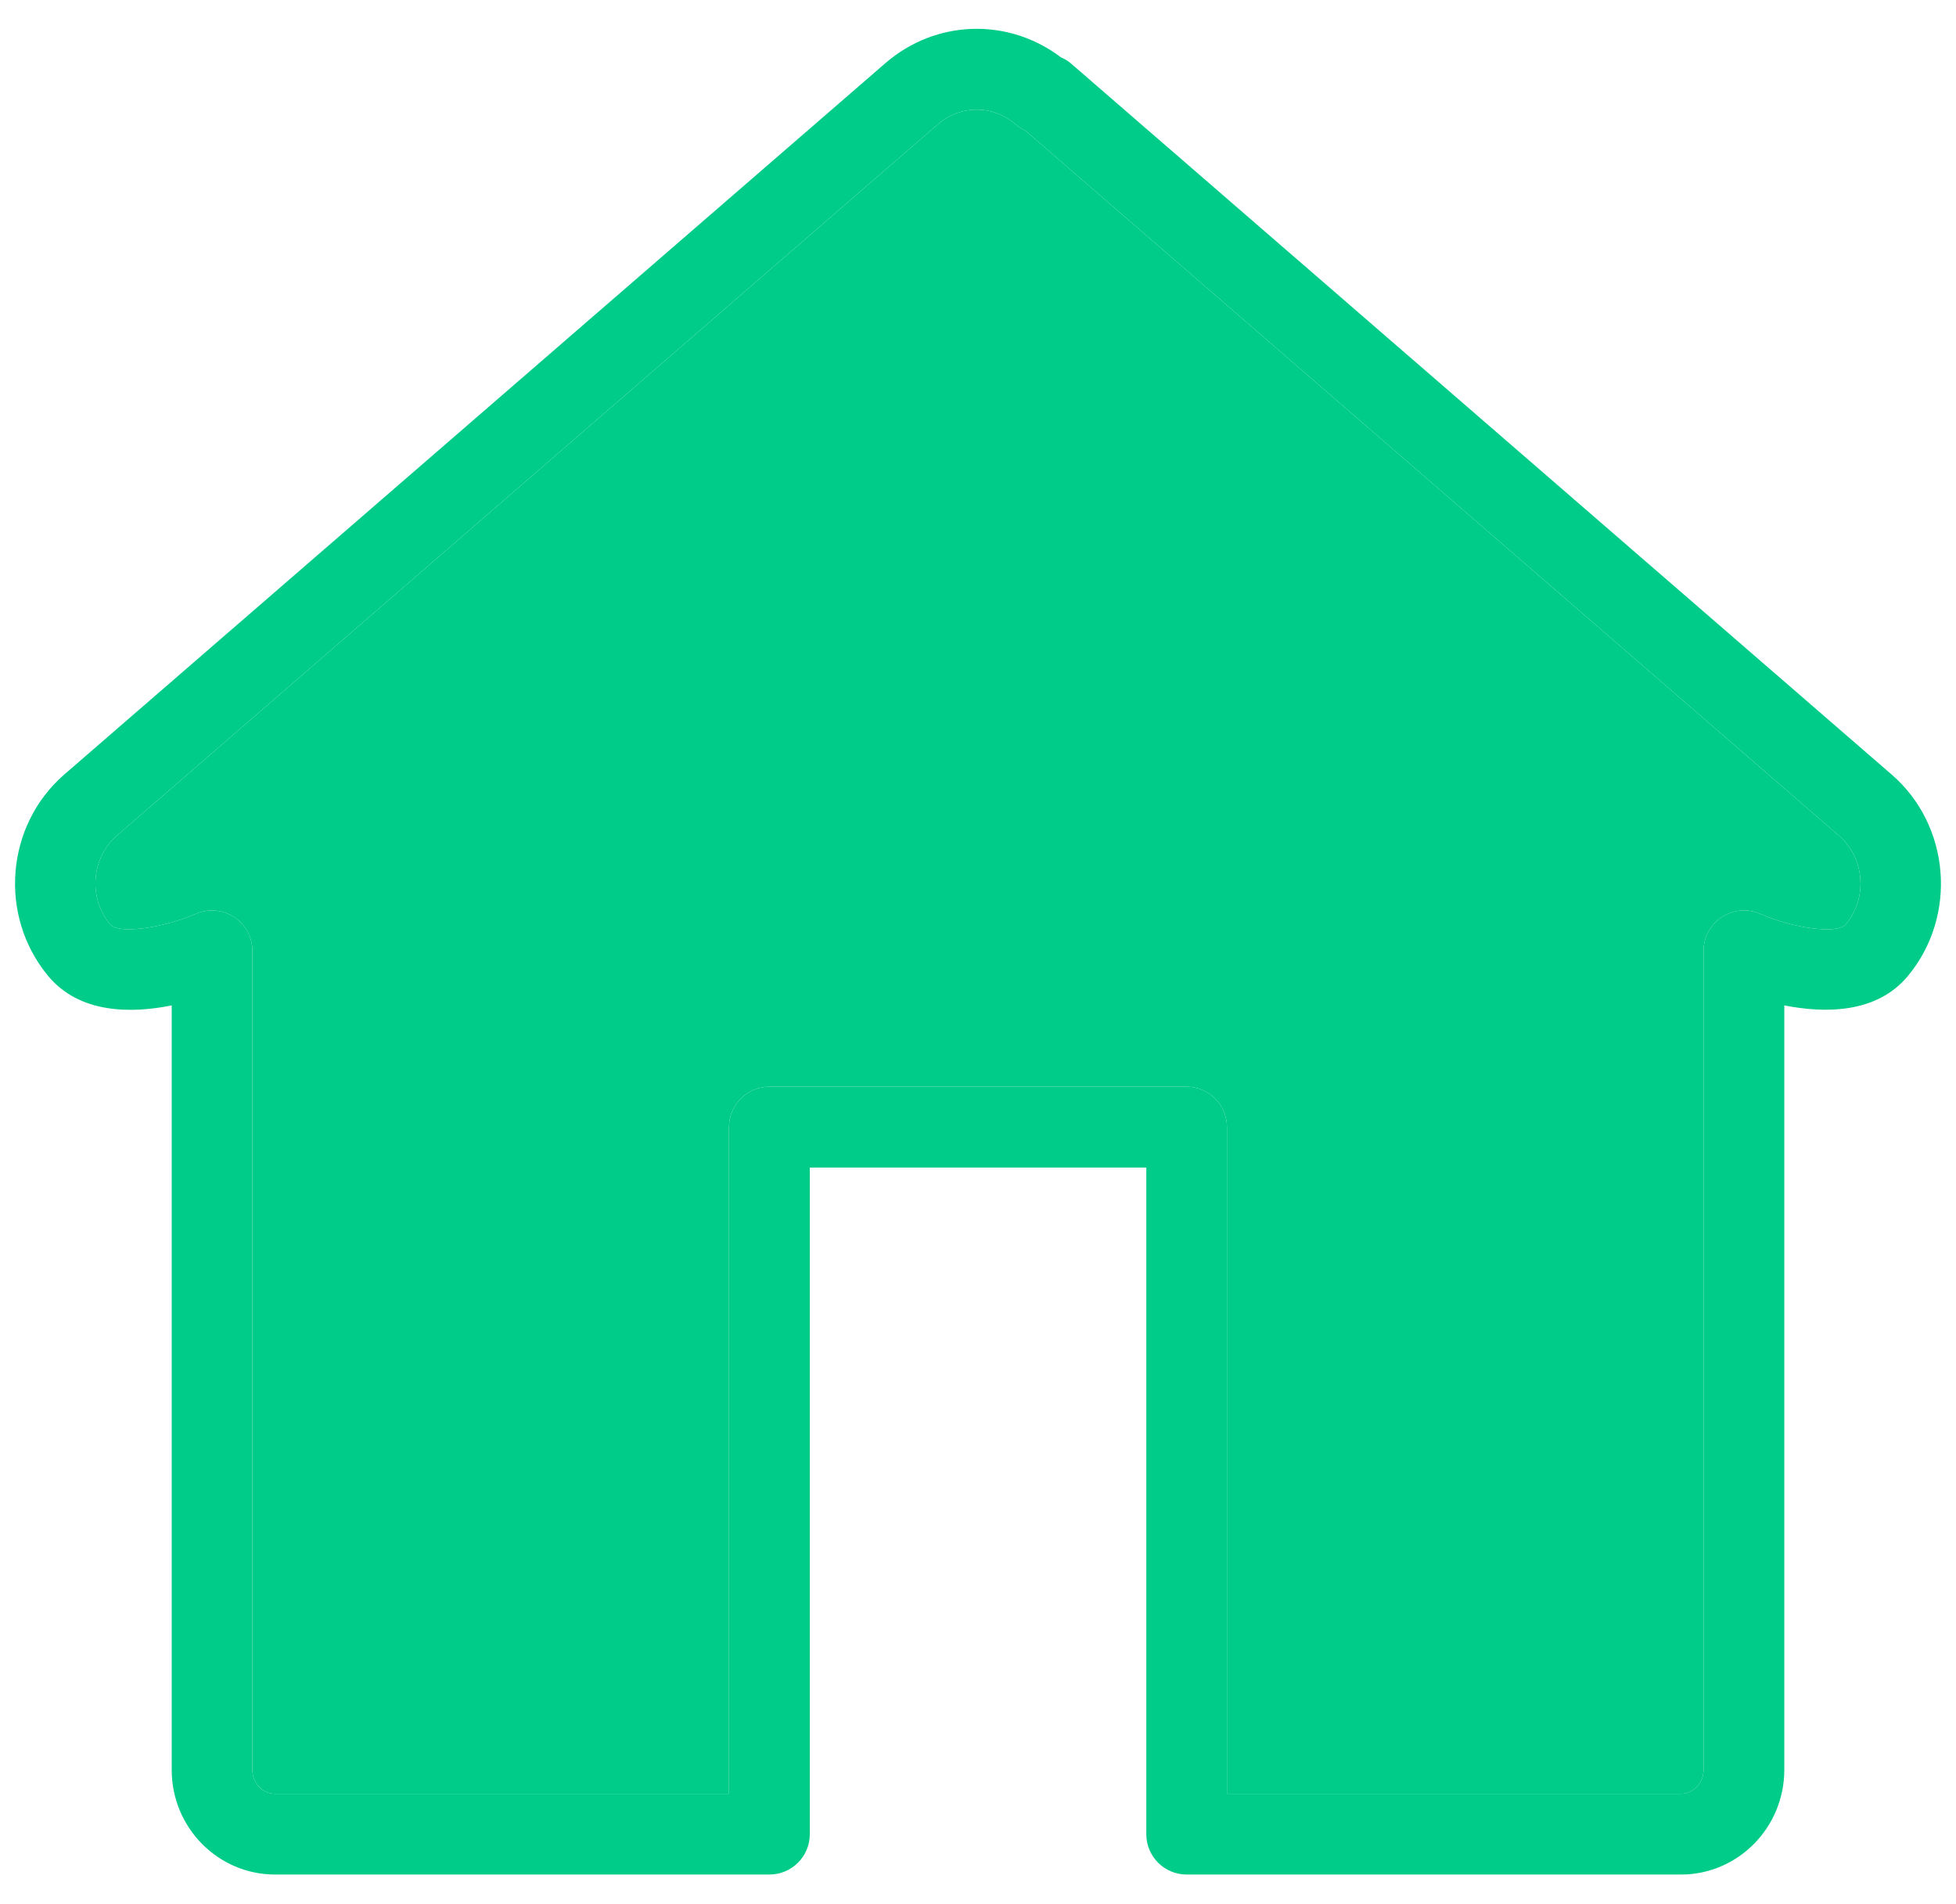
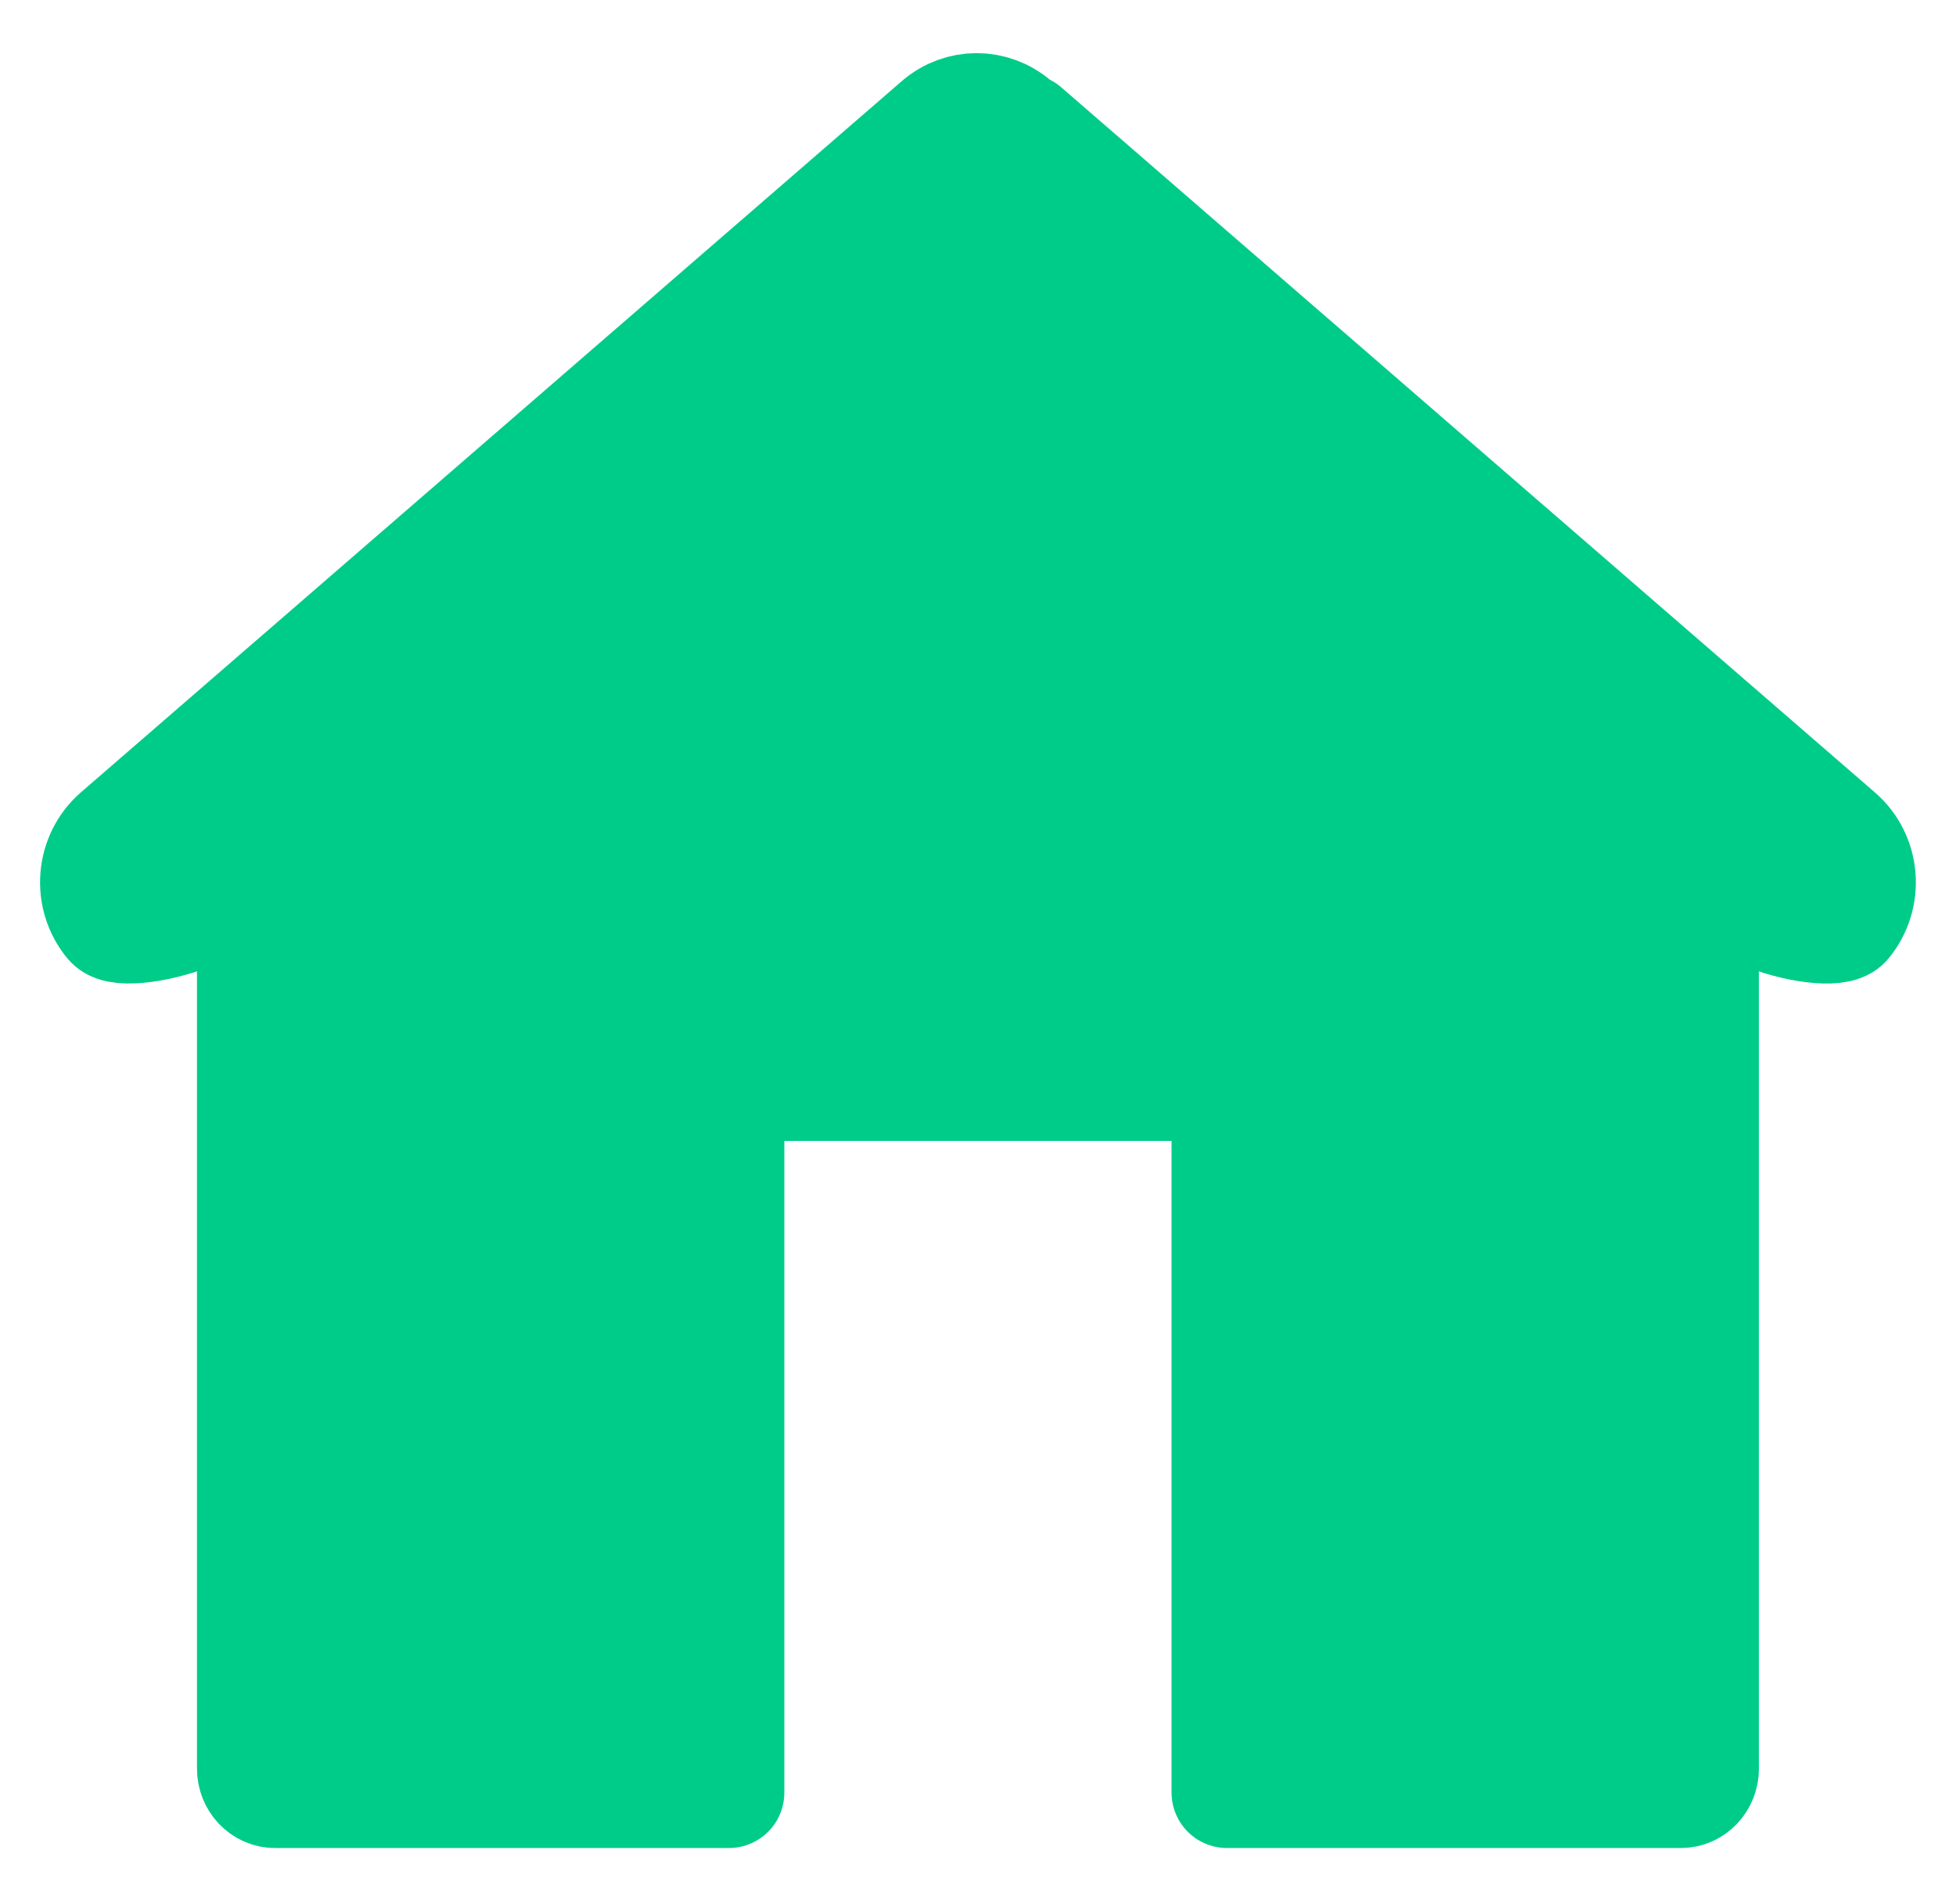
<svg xmlns="http://www.w3.org/2000/svg" version="1.1" id="home" x="0px" y="0px" width="212px" height="206.25px" viewBox="0 0 212 206.25" enable-background="new 0 0 212 206.25" xml:space="preserve">
  <g id="XMLID_1_">
    <g>
-       <path fill="#00CC89" d="M199.28,90.525c2.83,2.43,3.17,6.76,0.779,9.64c-0.899,1.06-5.56,0.48-9.29-1.14    c-1.35-0.6-2.93-0.46-4.149,0.35c-1.23,0.8-1.98,2.18-1.98,3.65v88.75c0,1.43-1.1,2.6-2.449,2.6h-49.21v-72.25    c0-2.41-1.961-4.37-4.381-4.37H83.39c-2.42,0-4.38,1.96-4.38,4.37v72.25H29.8c-1.35,0-2.45-1.17-2.45-2.6v-88.75    c0-1.48-0.74-2.86-1.98-3.66c-1.24-0.8-2.8-0.92-4.16-0.34c-3.31,1.46-8.33,2.28-9.28,1.13c-2.39-2.88-2.04-7.2,0.77-9.64    l88.96-77.06c2.43-2.1,5.95-2.1,8.39,0c0.311,0.28,0.67,0.5,1.05,0.67L199.28,90.525z" />
-       <path fill="#00CC89" d="M205.01,83.915c6.37,5.5,7.181,15.31,1.79,21.83c-3.41,4.12-9.05,4.06-13.41,3.2v82.84    c0,6.25-5.02,11.34-11.189,11.34h-53.59c-2.41,0-4.37-1.96-4.37-4.37v-72.24H87.77v72.24c0,2.41-1.96,4.37-4.38,4.37H29.81    c-6.18,0-11.2-5.09-11.2-11.34v-82.84c-4.34,0.88-9.99,0.93-13.4-3.2c-5.4-6.52-4.6-16.32,1.78-21.84l88.96-77.05    c5.49-4.76,13.35-4.96,19.04-0.64c0.41,0.17,0.77,0.39,1.06,0.64L205.01,83.915z M200.06,100.165    c2.391-2.88,2.051-7.21-0.779-9.64l-88.181-76.4c-0.38-0.17-0.739-0.39-1.05-0.67c-2.439-2.1-5.96-2.1-8.39,0L12.7,90.515    c-2.81,2.44-3.16,6.76-0.77,9.64c0.95,1.15,5.97,0.33,9.28-1.13c1.36-0.58,2.92-0.46,4.16,0.34c1.24,0.8,1.98,2.18,1.98,3.66    v88.75c0,1.43,1.1,2.6,2.45,2.6h49.21v-72.25c0-2.41,1.96-4.37,4.38-4.37H128.6c2.42,0,4.381,1.96,4.381,4.37v72.25h49.21    c1.35,0,2.449-1.17,2.449-2.6v-88.75c0-1.47,0.75-2.85,1.98-3.65c1.22-0.81,2.8-0.95,4.149-0.35    C194.5,100.645,199.16,101.225,200.06,100.165z" />
+       <path fill="#00CC89" stroke="#00CC89" stroke-width="12" stroke-linejoin="round" stroke-miterlimit="10" d="M199.279,90.401    c2.83,2.43,3.171,6.76,0.779,9.64c-0.898,1.06-5.56,0.48-9.289-1.14c-1.351-0.6-2.931-0.46-4.149,0.35    c-1.229,0.8-1.979,2.18-1.979,3.65v88.75c0,1.43-1.101,2.6-2.449,2.6H132.98v-72.25c0-2.41-1.961-4.37-4.381-4.37H83.39    c-2.42,0-4.38,1.96-4.38,4.37v72.25H29.8c-1.35,0-2.45-1.17-2.45-2.6v-88.75c0-1.48-0.74-2.86-1.98-3.66    c-1.24-0.8-2.8-0.92-4.16-0.34c-3.31,1.46-8.33,2.28-9.28,1.13c-2.39-2.88-2.04-7.2,0.77-9.64l88.96-77.06    c2.43-2.1,5.949-2.1,8.39,0c0.312,0.28,0.671,0.5,1.05,0.67L199.279,90.401z" />
+       <path display="none" fill="#00CC89" stroke="#00CC89" stroke-width="12" stroke-linejoin="round" stroke-miterlimit="10" d="    M205.01,83.791c6.37,5.5,7.182,15.31,1.79,21.83c-3.409,4.12-9.05,4.06-13.409,3.2v82.84c0,6.25-5.021,11.34-11.189,11.34h-53.59    c-2.41,0-4.37-1.96-4.37-4.37v-72.239H87.77v72.239c0,2.41-1.96,4.37-4.38,4.37H29.81c-6.18,0-11.2-5.09-11.2-11.34v-82.84    c-4.34,0.88-9.99,0.93-13.4-3.2c-5.4-6.52-4.6-16.32,1.78-21.84l88.96-77.05c5.49-4.76,13.35-4.96,19.04-0.64    c0.41,0.17,0.77,0.39,1.06,0.64L205.01,83.791z M200.061,100.041c2.391-2.88,2.051-7.21-0.779-9.64l-88.182-76.4    c-0.379-0.17-0.738-0.39-1.05-0.67c-2.438-2.1-5.96-2.1-8.39,0L12.7,90.391c-2.81,2.44-3.16,6.76-0.77,9.64    c0.95,1.15,5.97,0.33,9.28-1.13c1.36-0.58,2.92-0.46,4.16,0.34c1.24,0.8,1.98,2.18,1.98,3.66v88.75c0,1.43,1.1,2.6,2.45,2.6h49.21    v-72.25c0-2.41,1.96-4.37,4.38-4.37H128.6c2.42,0,4.381,1.96,4.381,4.37v72.25h49.211c1.35,0,2.449-1.17,2.449-2.6v-88.75    c0-1.47,0.75-2.85,1.979-3.65c1.22-0.81,2.8-0.95,4.149-0.35C194.5,100.521,199.16,101.101,200.061,100.041z" />
    </g>
-     <g>
- 	</g>
  </g>
</svg>
